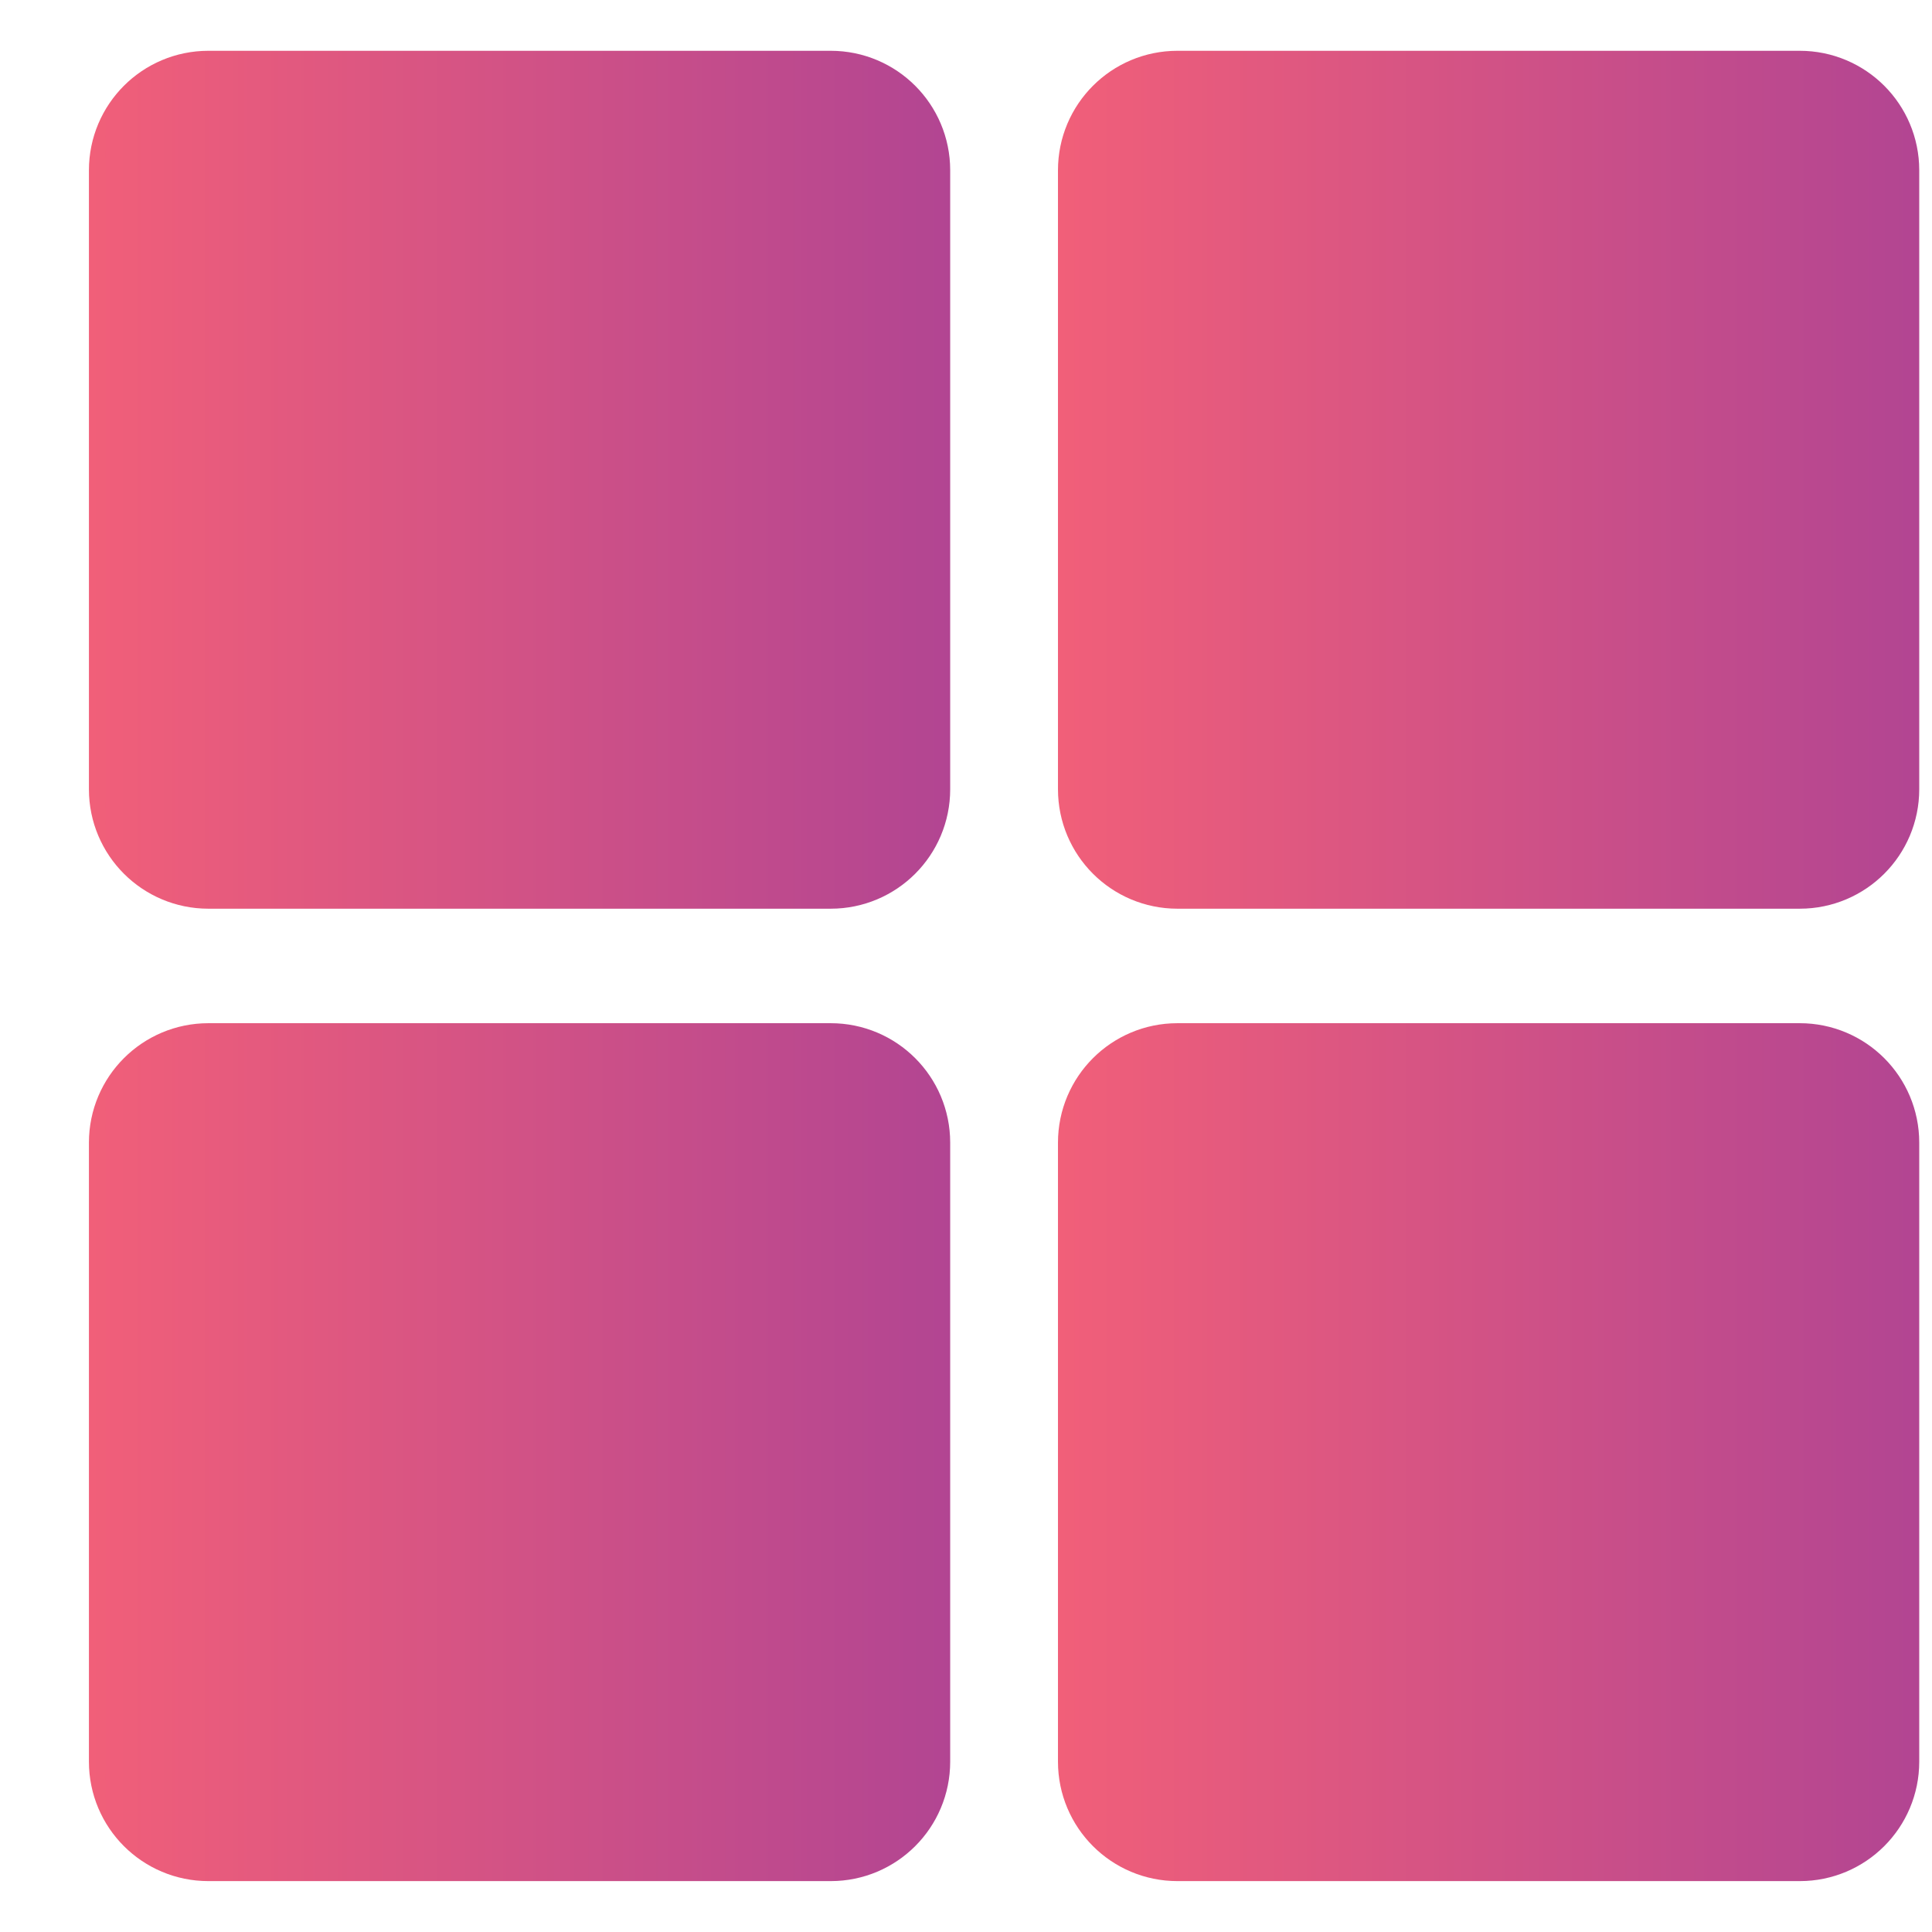
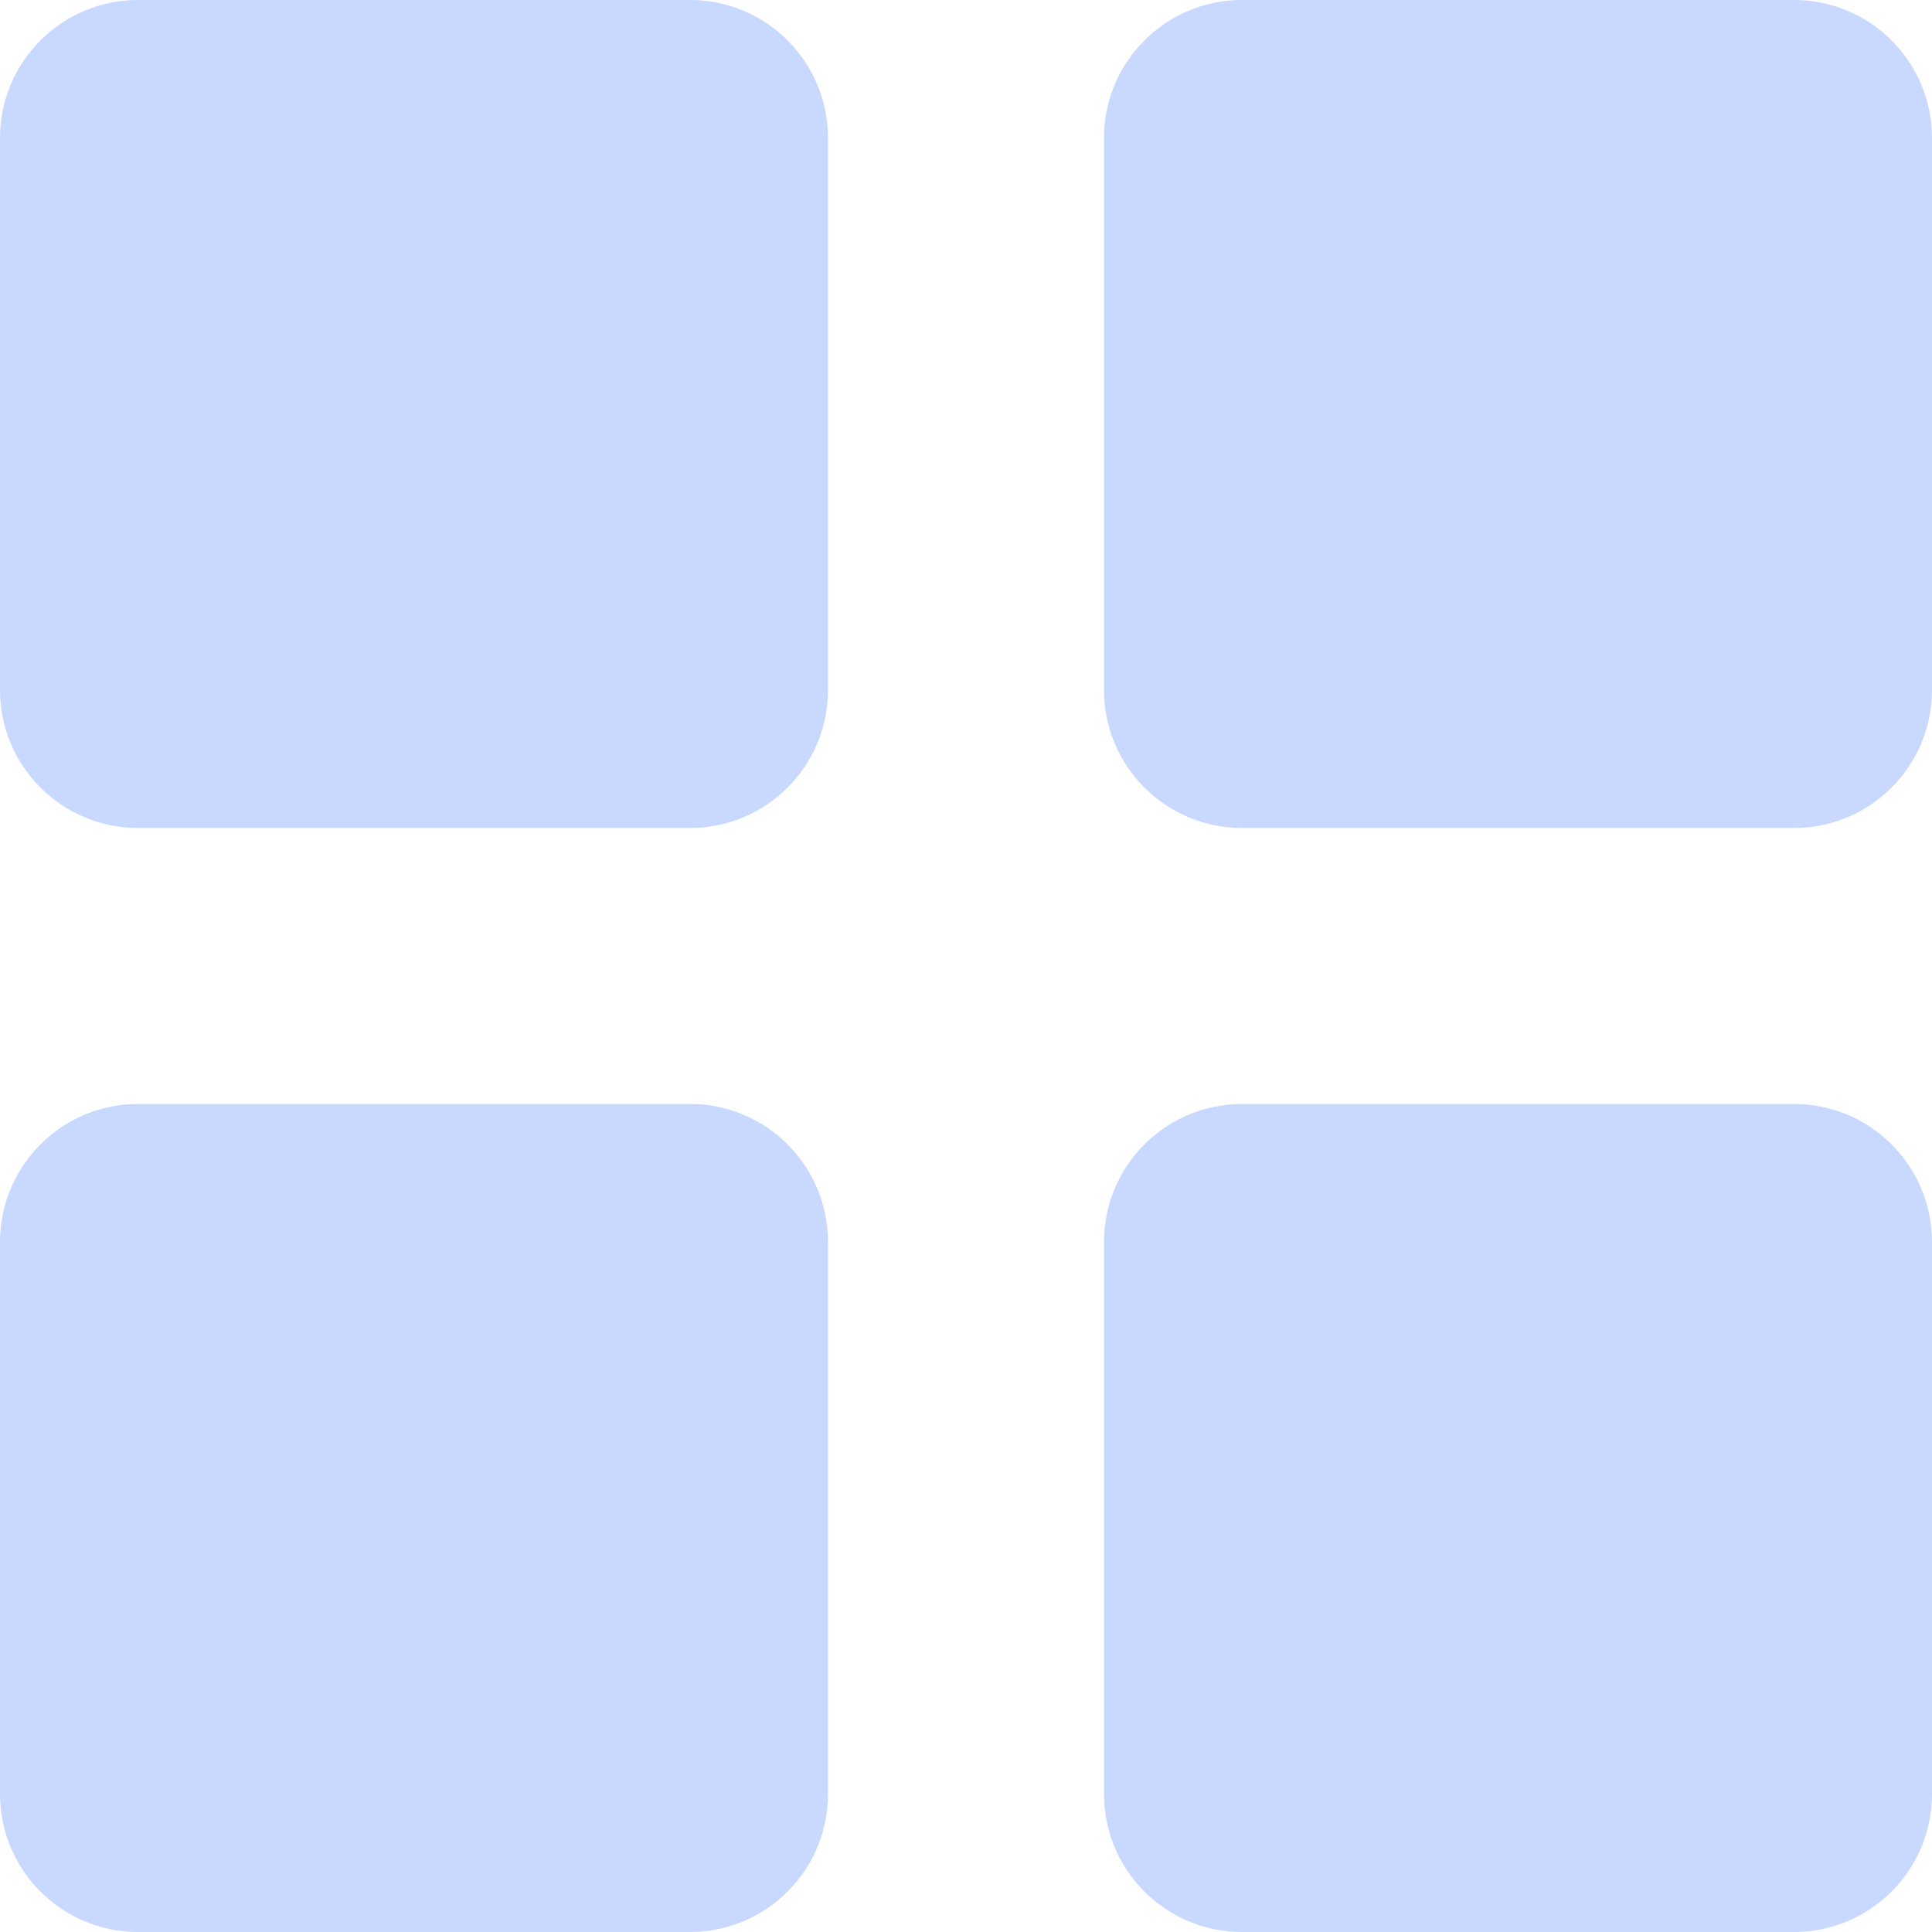
- <svg xmlns="http://www.w3.org/2000/svg" width="19" height="19" viewBox="0 0 19 19" fill="none">
-   <rect x="1.462" y="1.087" width="7.295" height="7.262" rx="0.587" fill="url(#paint0_linear_359_14713)" stroke="url(#paint1_linear_359_14713)" stroke-width="1.175" />
-   <rect x="10.992" y="1.087" width="7.295" height="7.262" rx="0.587" fill="url(#paint2_linear_359_14713)" stroke="url(#paint3_linear_359_14713)" stroke-width="1.175" />
-   <rect x="1.462" y="10.65" width="7.295" height="7.262" rx="0.587" fill="url(#paint4_linear_359_14713)" stroke="url(#paint5_linear_359_14713)" stroke-width="1.175" />
-   <rect x="10.992" y="10.65" width="7.295" height="7.262" rx="0.587" fill="url(#paint6_linear_359_14713)" stroke="url(#paint7_linear_359_14713)" stroke-width="1.175" />
-   <defs>
-     <linearGradient id="paint0_linear_359_14713" x1="0.875" y1="4.719" x2="9.345" y2="4.719" gradientUnits="userSpaceOnUse">
-       <stop stop-color="#F15F79" />
-       <stop offset="1" stop-color="#B24592" />
-     </linearGradient>
-     <linearGradient id="paint1_linear_359_14713" x1="0.875" y1="4.719" x2="9.345" y2="4.719" gradientUnits="userSpaceOnUse">
-       <stop stop-color="#F15F79" />
-       <stop offset="1" stop-color="#B24592" />
-     </linearGradient>
-     <linearGradient id="paint2_linear_359_14713" x1="10.405" y1="4.719" x2="18.875" y2="4.719" gradientUnits="userSpaceOnUse">
-       <stop stop-color="#F15F79" />
-       <stop offset="1" stop-color="#B24592" />
-     </linearGradient>
-     <linearGradient id="paint3_linear_359_14713" x1="10.405" y1="4.719" x2="18.875" y2="4.719" gradientUnits="userSpaceOnUse">
-       <stop stop-color="#F15F79" />
-       <stop offset="1" stop-color="#B24592" />
-     </linearGradient>
-     <linearGradient id="paint4_linear_359_14713" x1="0.875" y1="14.281" x2="9.345" y2="14.281" gradientUnits="userSpaceOnUse">
-       <stop stop-color="#F15F79" />
-       <stop offset="1" stop-color="#B24592" />
-     </linearGradient>
-     <linearGradient id="paint5_linear_359_14713" x1="0.875" y1="14.281" x2="9.345" y2="14.281" gradientUnits="userSpaceOnUse">
-       <stop stop-color="#F15F79" />
-       <stop offset="1" stop-color="#B24592" />
-     </linearGradient>
-     <linearGradient id="paint6_linear_359_14713" x1="10.405" y1="14.281" x2="18.875" y2="14.281" gradientUnits="userSpaceOnUse">
-       <stop stop-color="#F15F79" />
-       <stop offset="1" stop-color="#B24592" />
-     </linearGradient>
-     <linearGradient id="paint7_linear_359_14713" x1="10.405" y1="14.281" x2="18.875" y2="14.281" gradientUnits="userSpaceOnUse">
-       <stop stop-color="#F15F79" />
-       <stop offset="1" stop-color="#B24592" />
-     </linearGradient>
-   </defs>
+ <svg xmlns="http://www.w3.org/2000/svg" width="14" height="14" viewBox="0 0 14 14" fill="none">
+   <rect width="6" height="6" rx="1" fill="#C8D8FF" />
+   <rect y="8" width="6" height="6" rx="1" fill="#C8D8FF" />
+   <rect x="8" width="6" height="6" rx="1" fill="#C8D8FF" />
+   <rect x="8" y="8" width="6" height="6" rx="1" fill="#C8D8FF" />
</svg>
